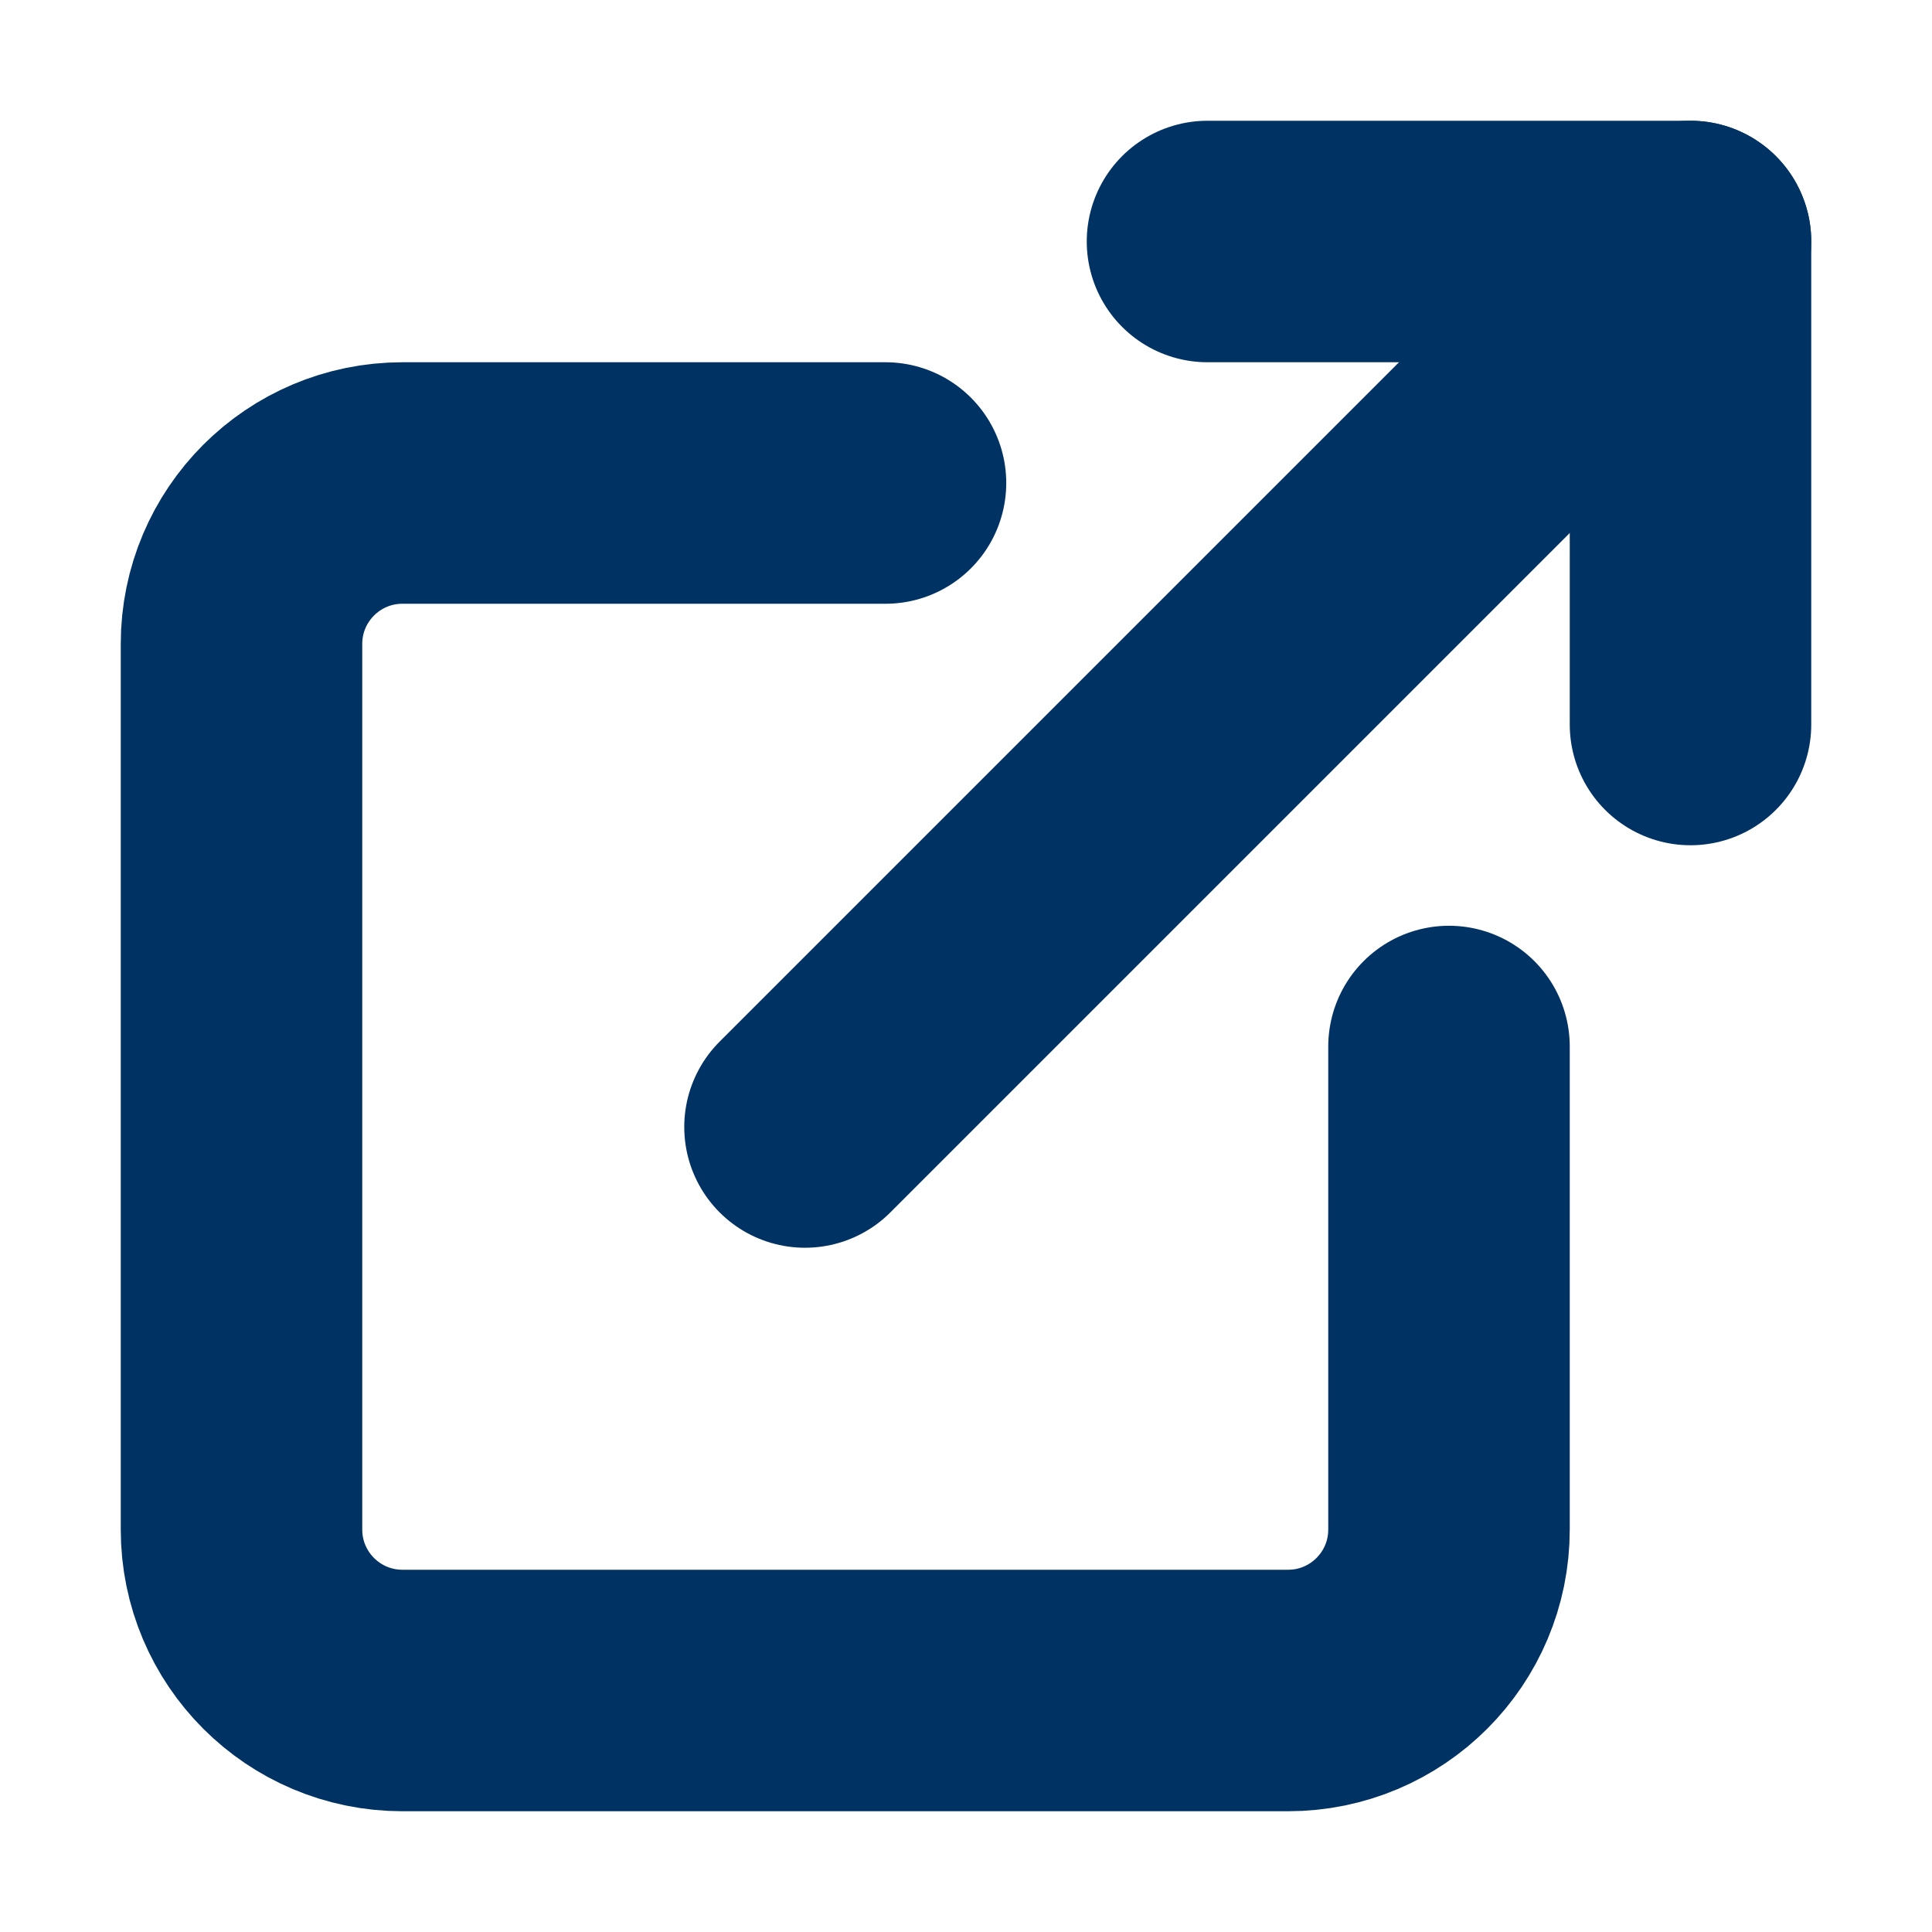
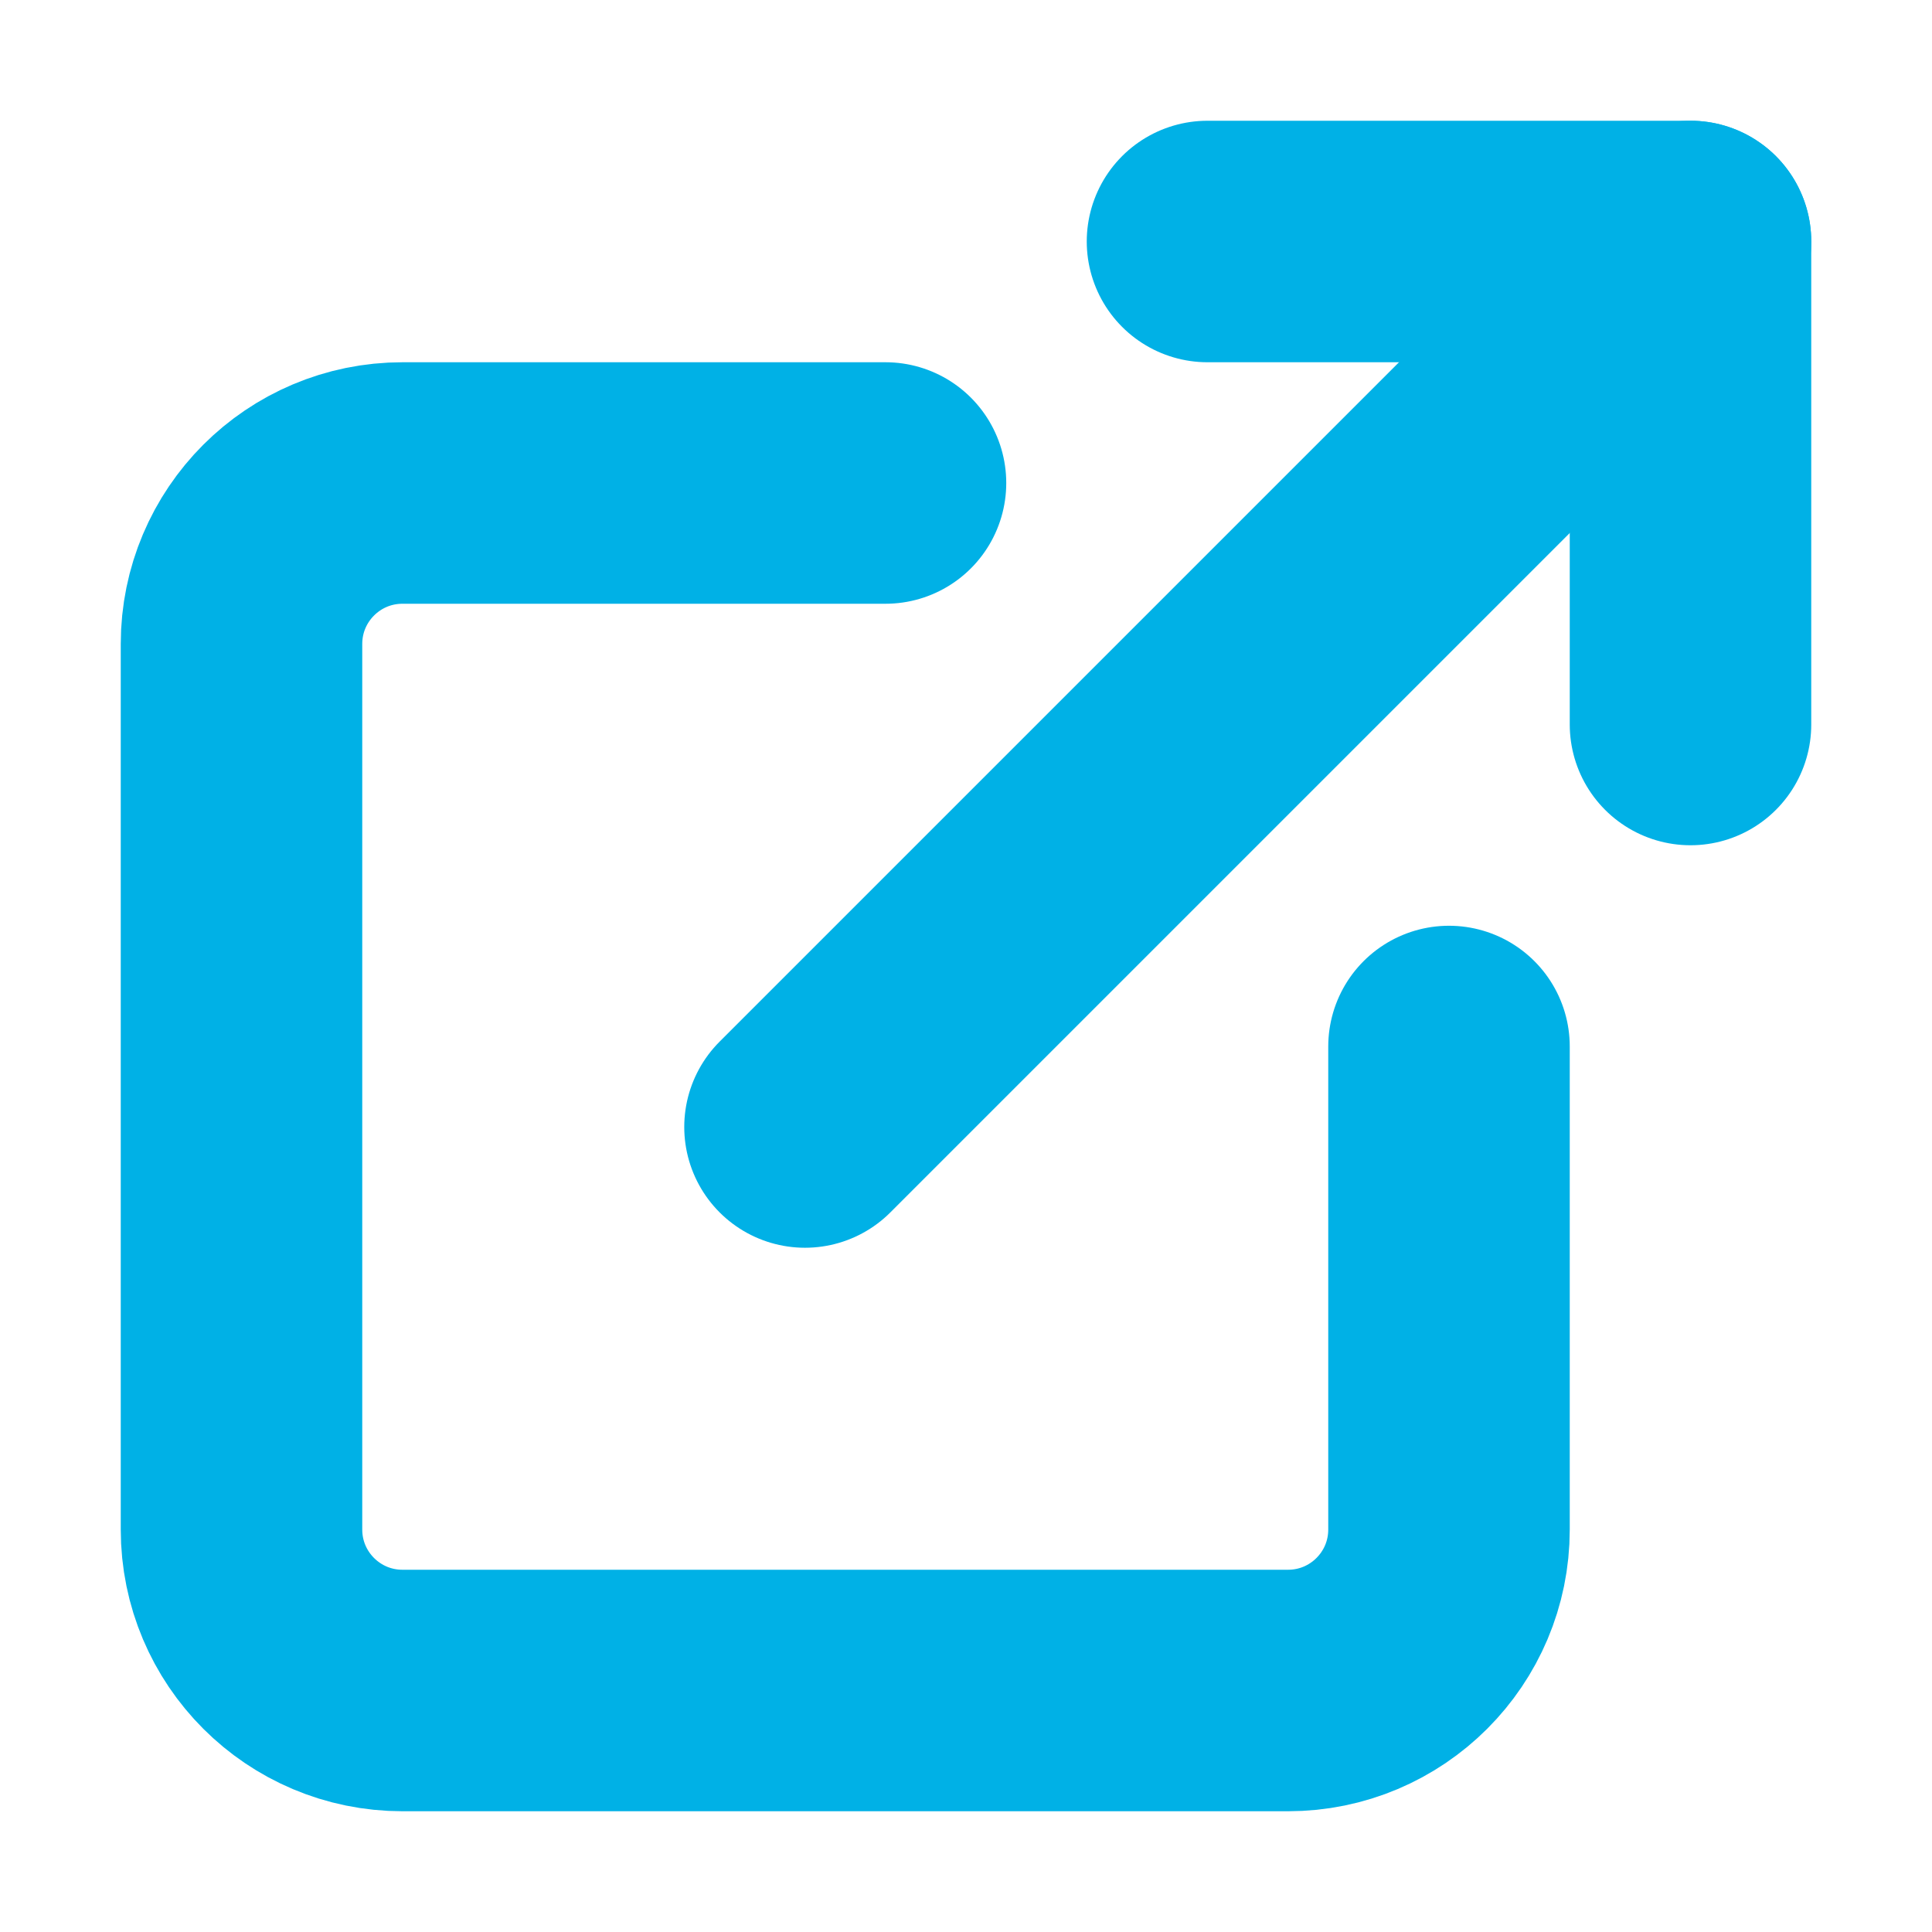
<svg xmlns="http://www.w3.org/2000/svg" width="24" height="24" viewBox="0 0 24 24" fill="none">
-   <path d="M18 13V19C18 20.105 17.105 21 16 21H5C3.895 21 3 20.105 3 19V8C3 6.895 3.895 6 5 6H11" stroke="#003363" stroke-width="3" stroke-linecap="round" stroke-linejoin="round" />
-   <path d="M15 3H21V9" stroke="#003363" stroke-width="3" stroke-linecap="round" stroke-linejoin="round" />
-   <path d="M10 14L21 3" stroke="#003363" stroke-width="3" stroke-linecap="round" stroke-linejoin="round" />
+   <path d="M18 13V19C18 20.105 17.105 21 16 21H5C3.895 21 3 20.105 3 19V8C3 6.895 3.895 6 5 6H11" stroke="#00b1e6" stroke-width="3" stroke-linecap="round" stroke-linejoin="round" />
+   <path d="M15 3H21V9" stroke="#00b1e6" stroke-width="3" stroke-linecap="round" stroke-linejoin="round" />
+   <path d="M10 14L21 3" stroke="#00b1e6" stroke-width="3" stroke-linecap="round" stroke-linejoin="round" />
</svg>
